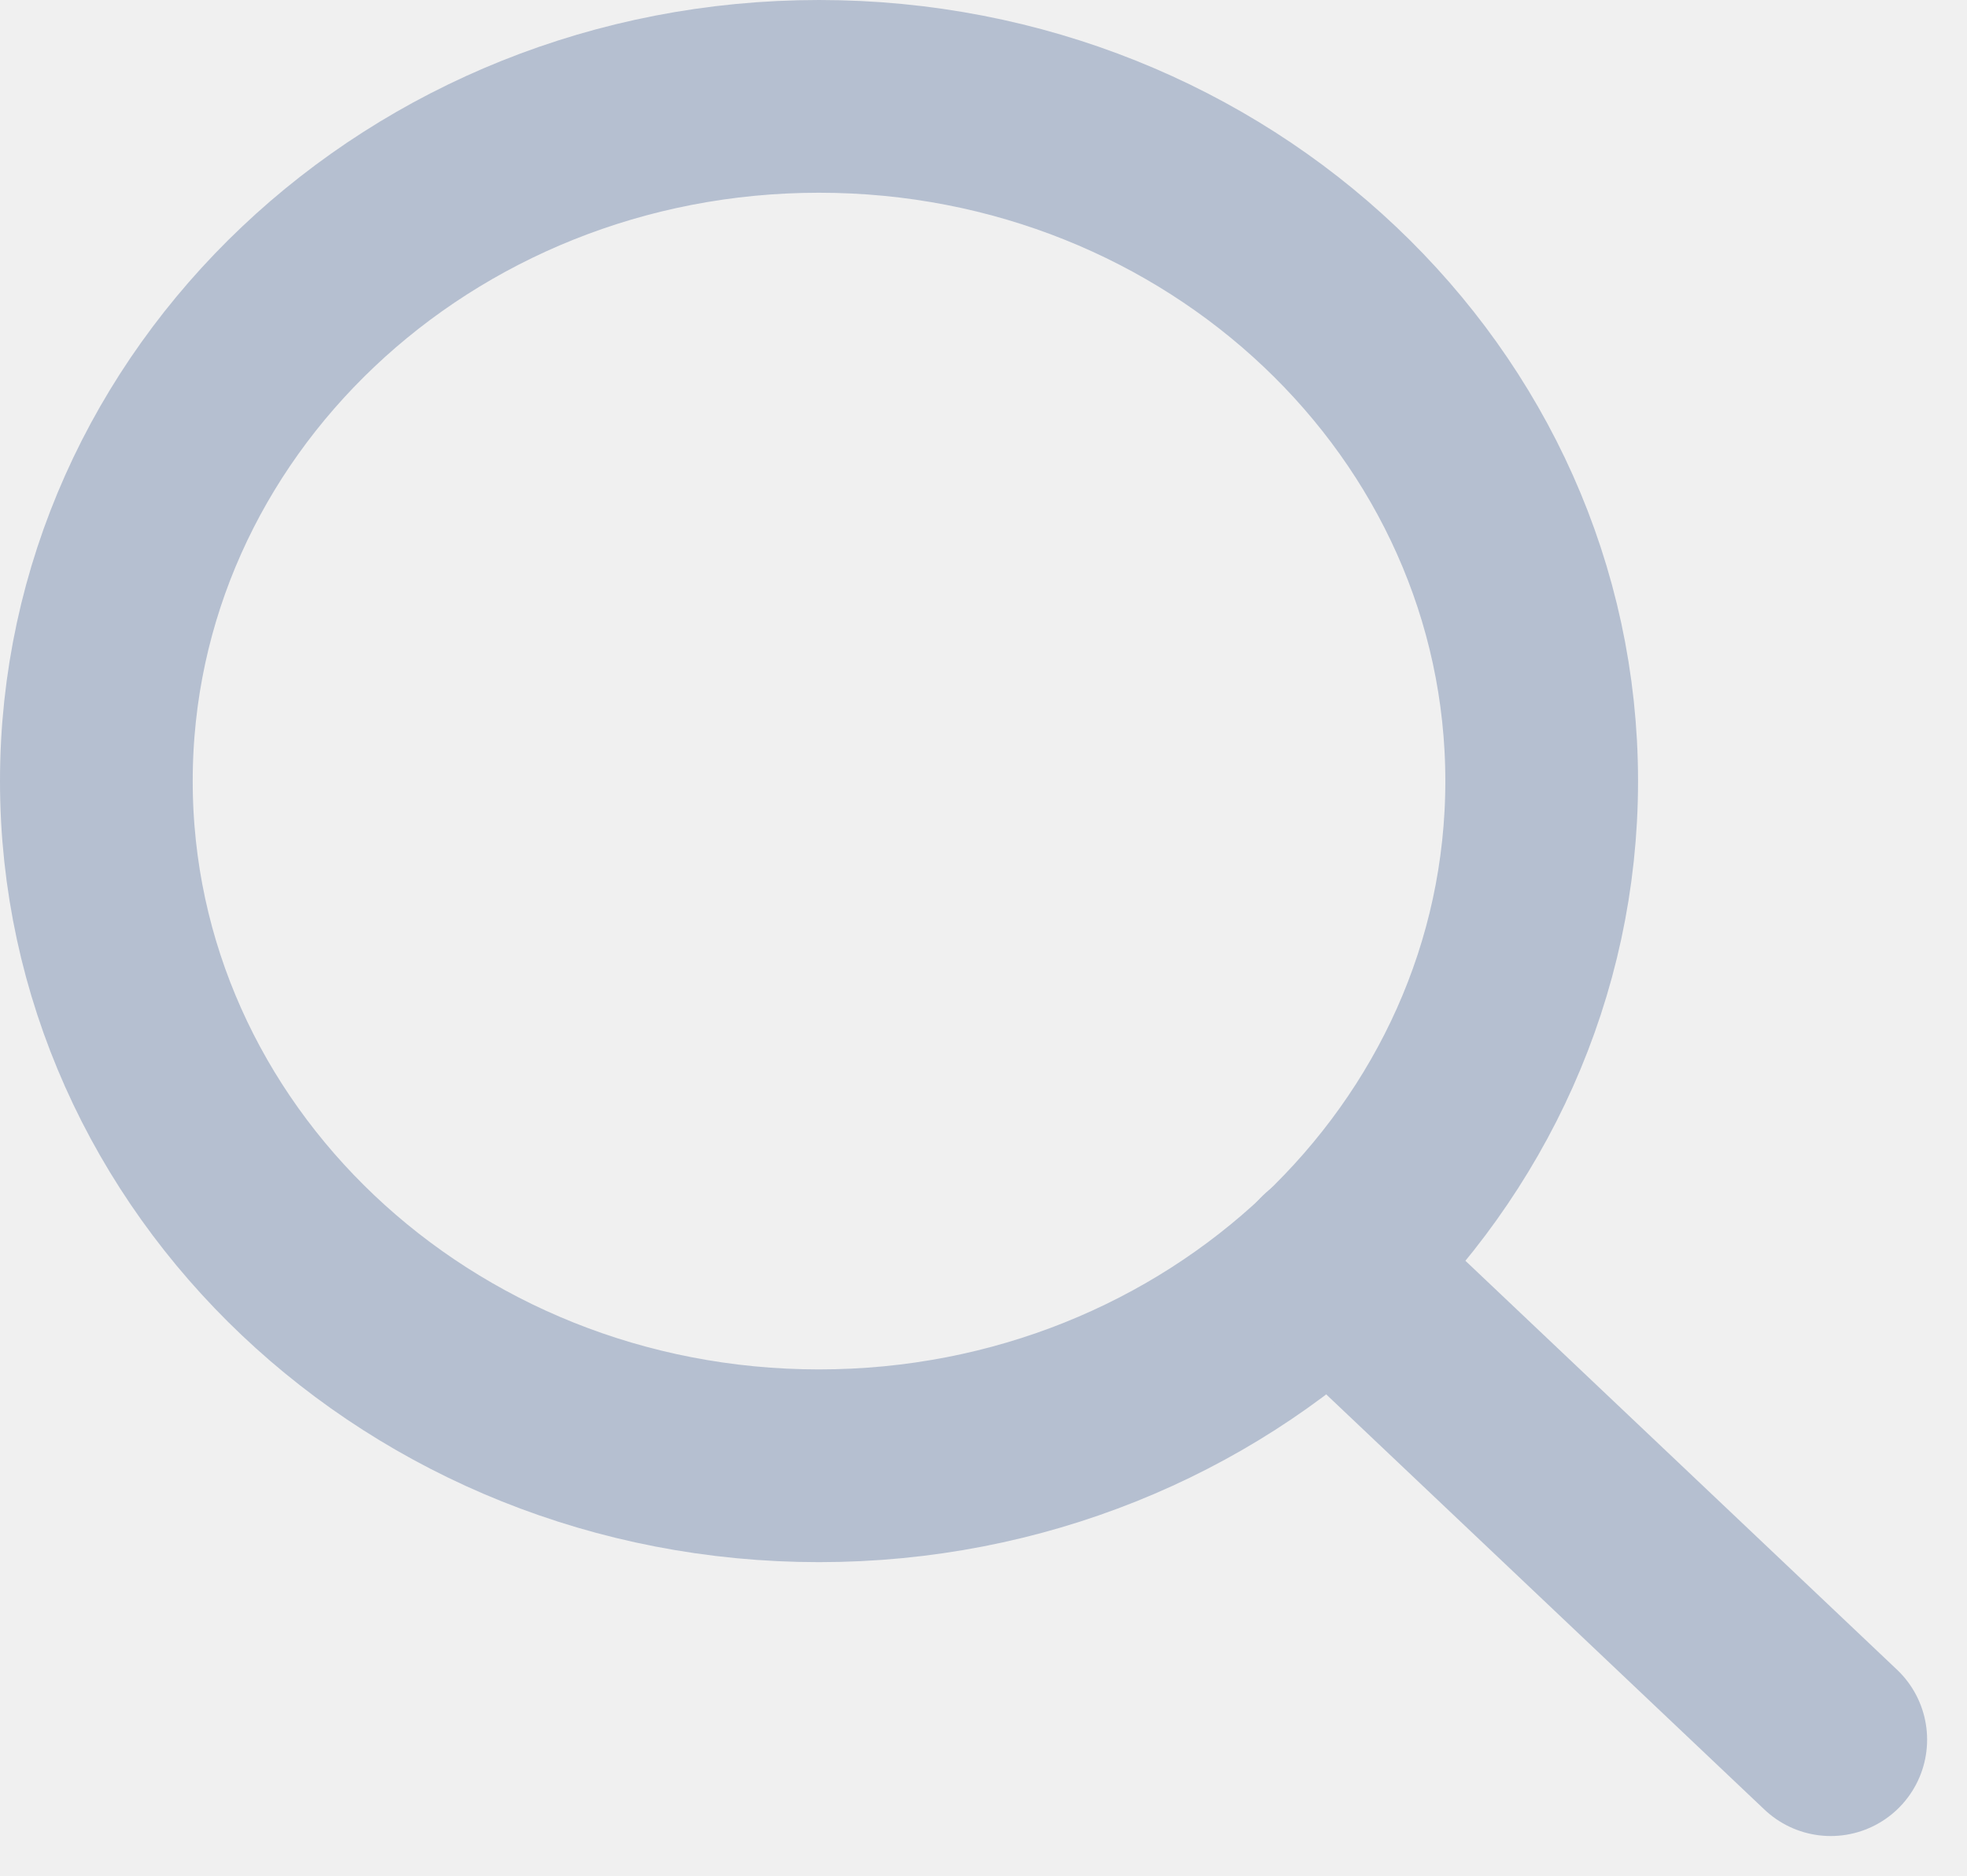
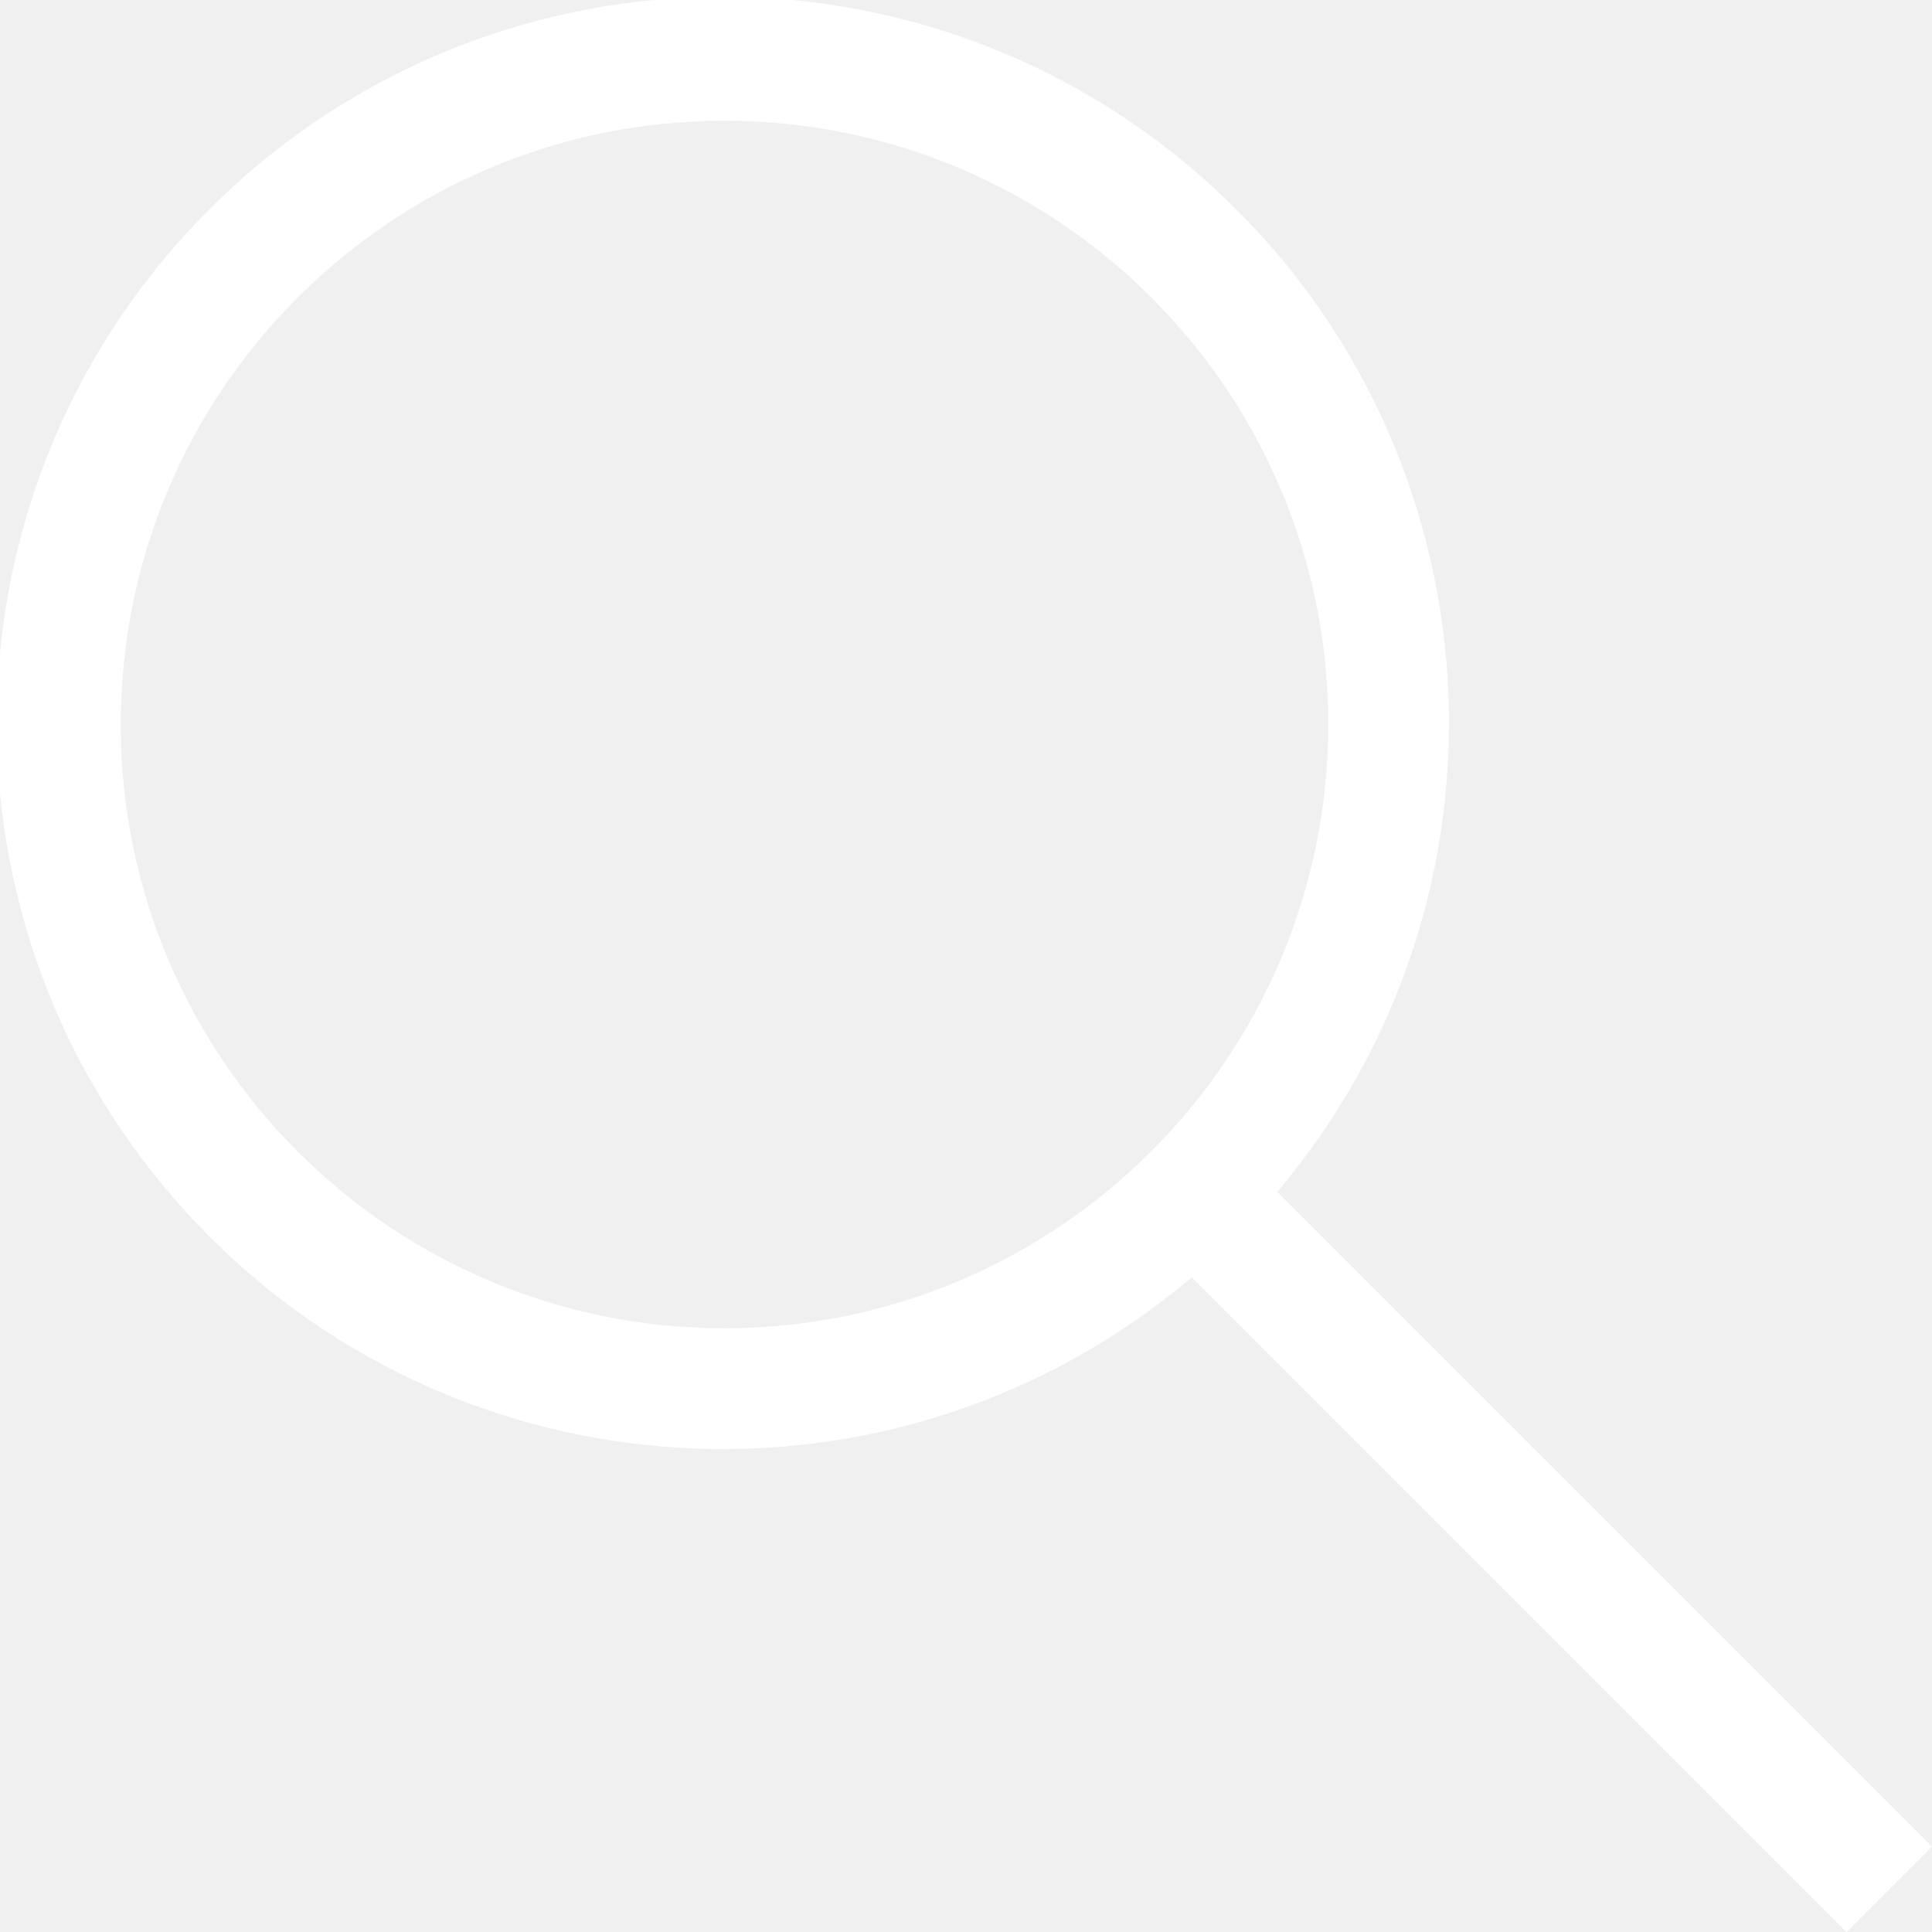
- <svg xmlns="http://www.w3.org/2000/svg" width="20.414" height="19.466" viewBox="0 0 20.414 19.466">
-   <g id="Group_9" data-name="Group 9" transform="translate(1 0.219)">
-     <ellipse id="Oval" cx="7.5" cy="7.105" rx="7.5" ry="7.105" stroke-width="2" transform="translate(0 0.781)" stroke="#b5bfd0" stroke-linecap="round" stroke-linejoin="round" stroke-miterlimit="10" fill="none" />
-     <path id="Shape" d="M5.2,4.926,0,0" transform="translate(12.8 12.907)" fill="none" stroke="#b5bfd0" stroke-linecap="round" stroke-linejoin="round" stroke-miterlimit="10" stroke-width="2" />
-   </g>
+ <svg xmlns="http://www.w3.org/2000/svg" width="22.191" height="22.191" viewBox="0 0 22.191 22.191">
+   <path id="search_2_" data-name="search (2)" d="M22.191,21.211,14.67,13.69a8.341,8.341,0,1,0-.981.981l7.521,7.521ZM8.322,15.257a6.935,6.935,0,1,1,6.935-6.935A6.943,6.943,0,0,1,8.322,15.257Z" fill="#fff" />
</svg>
